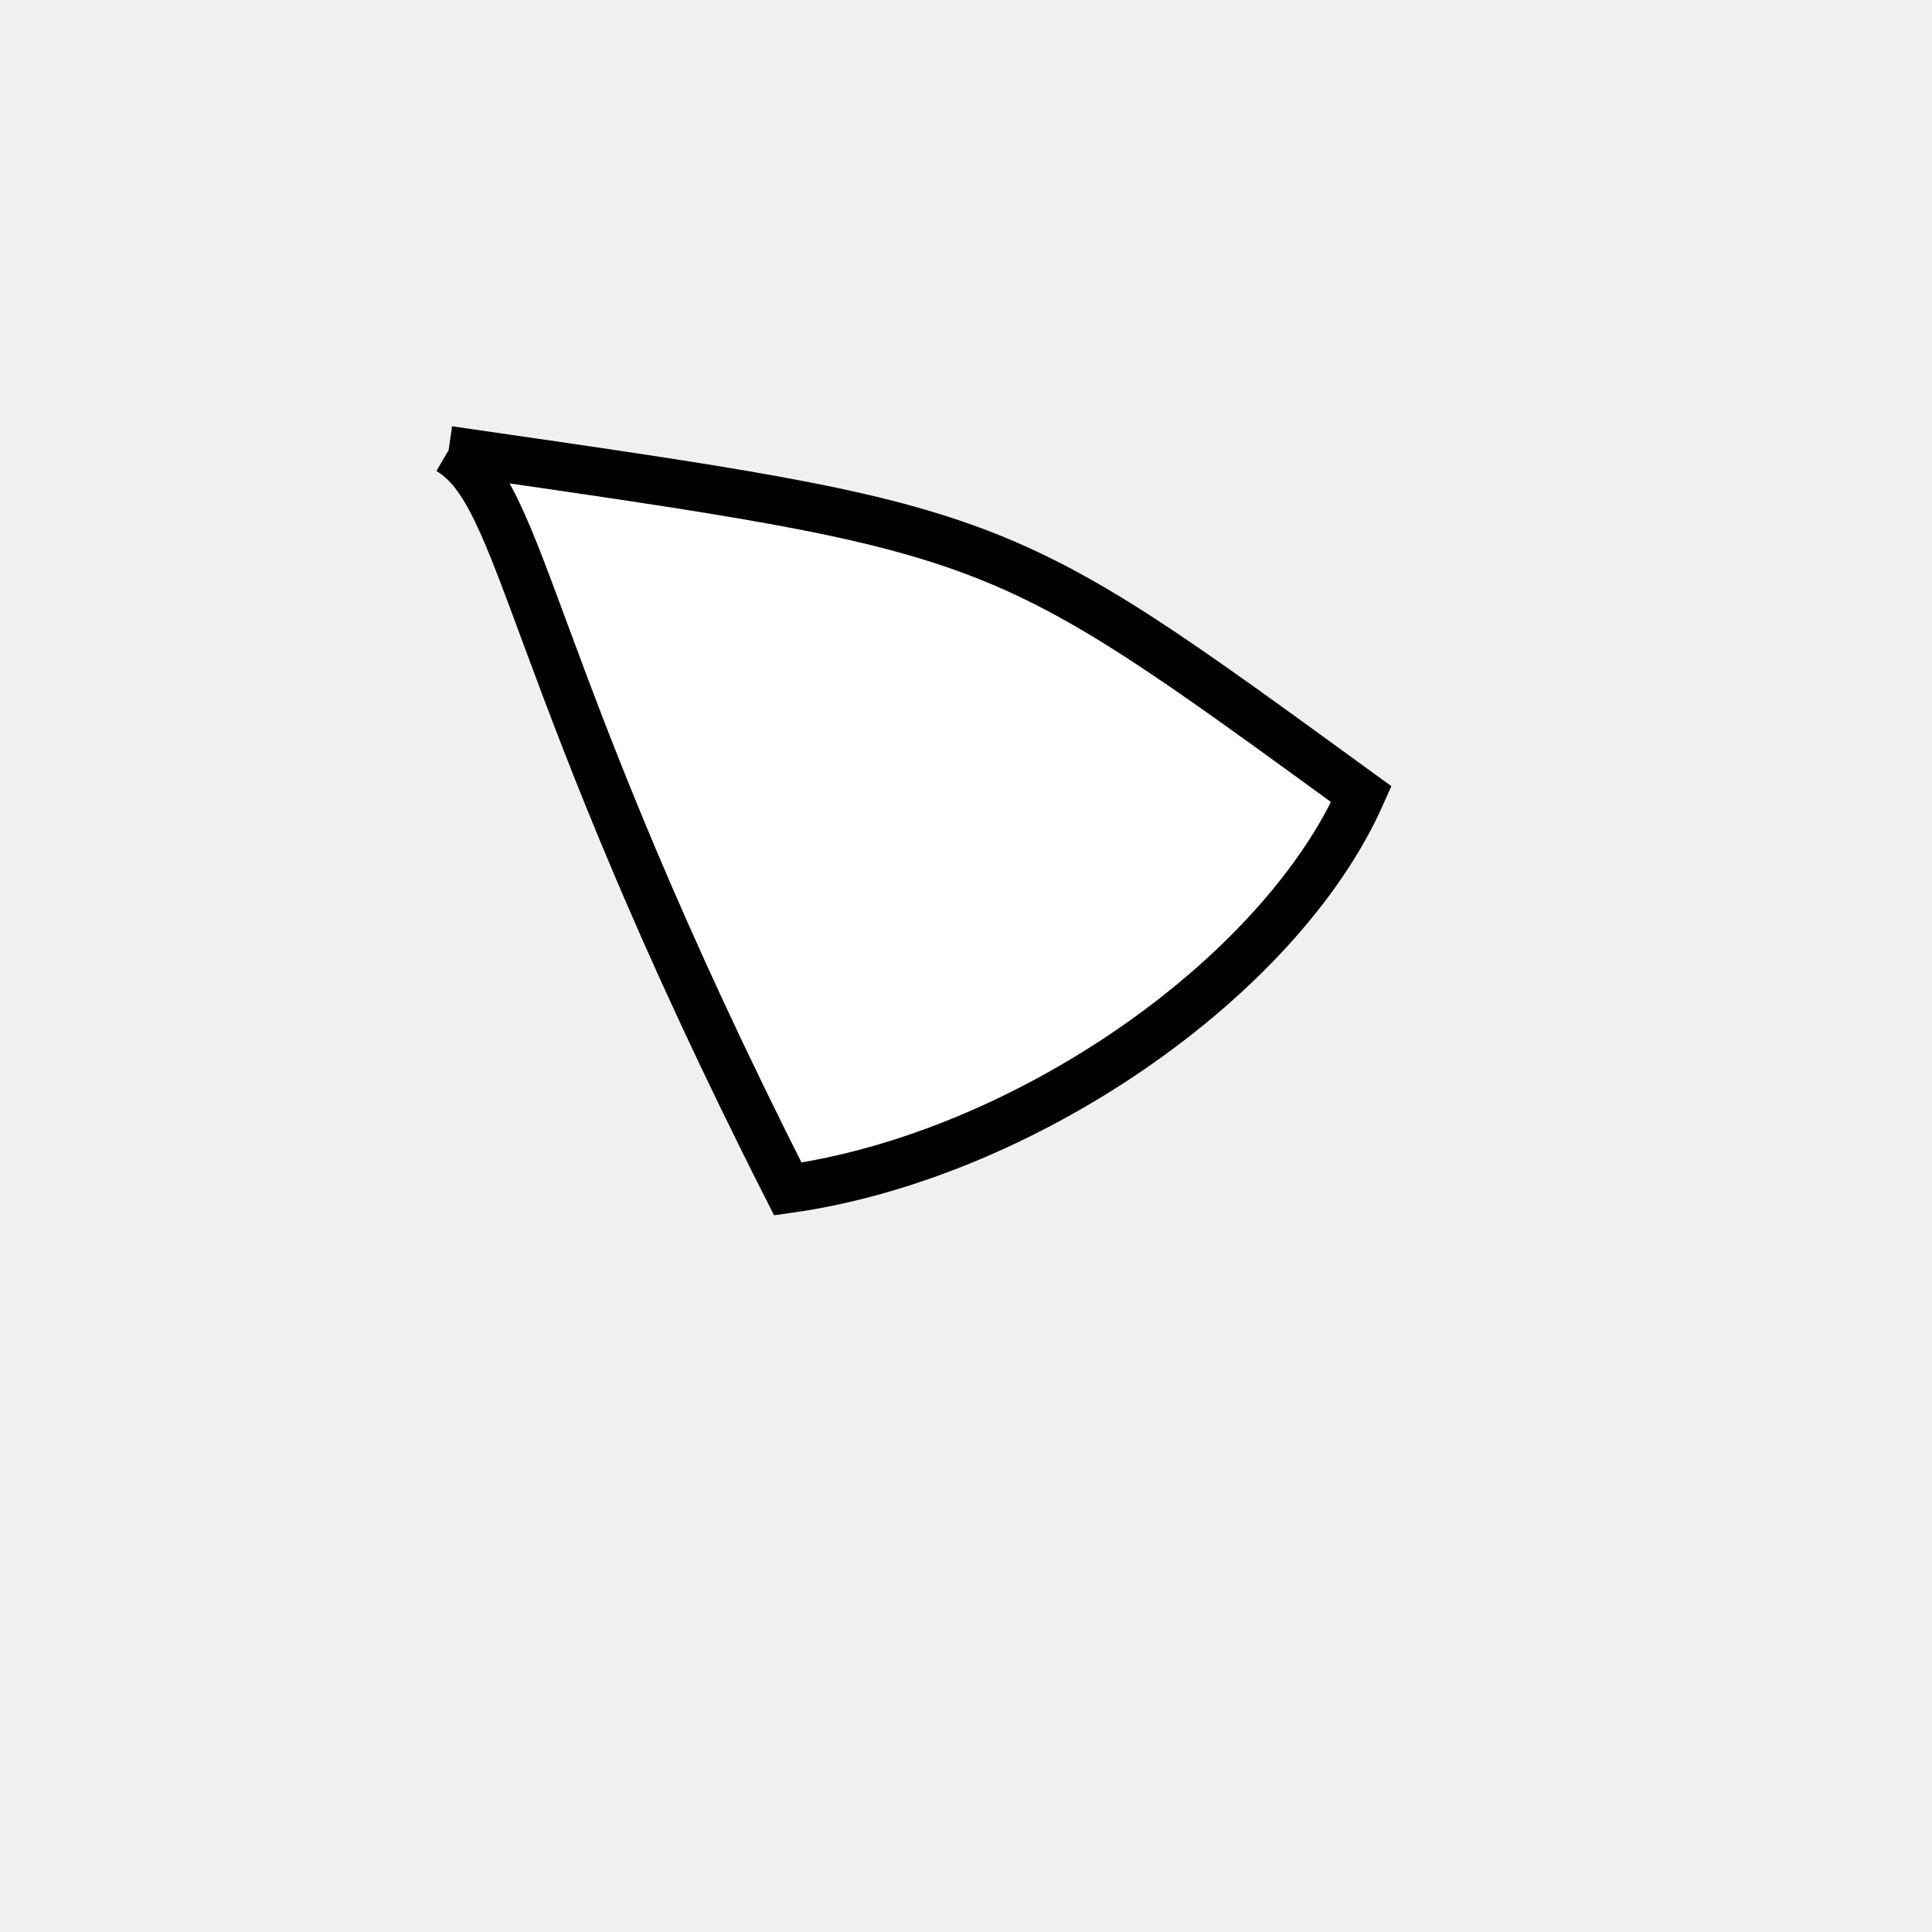
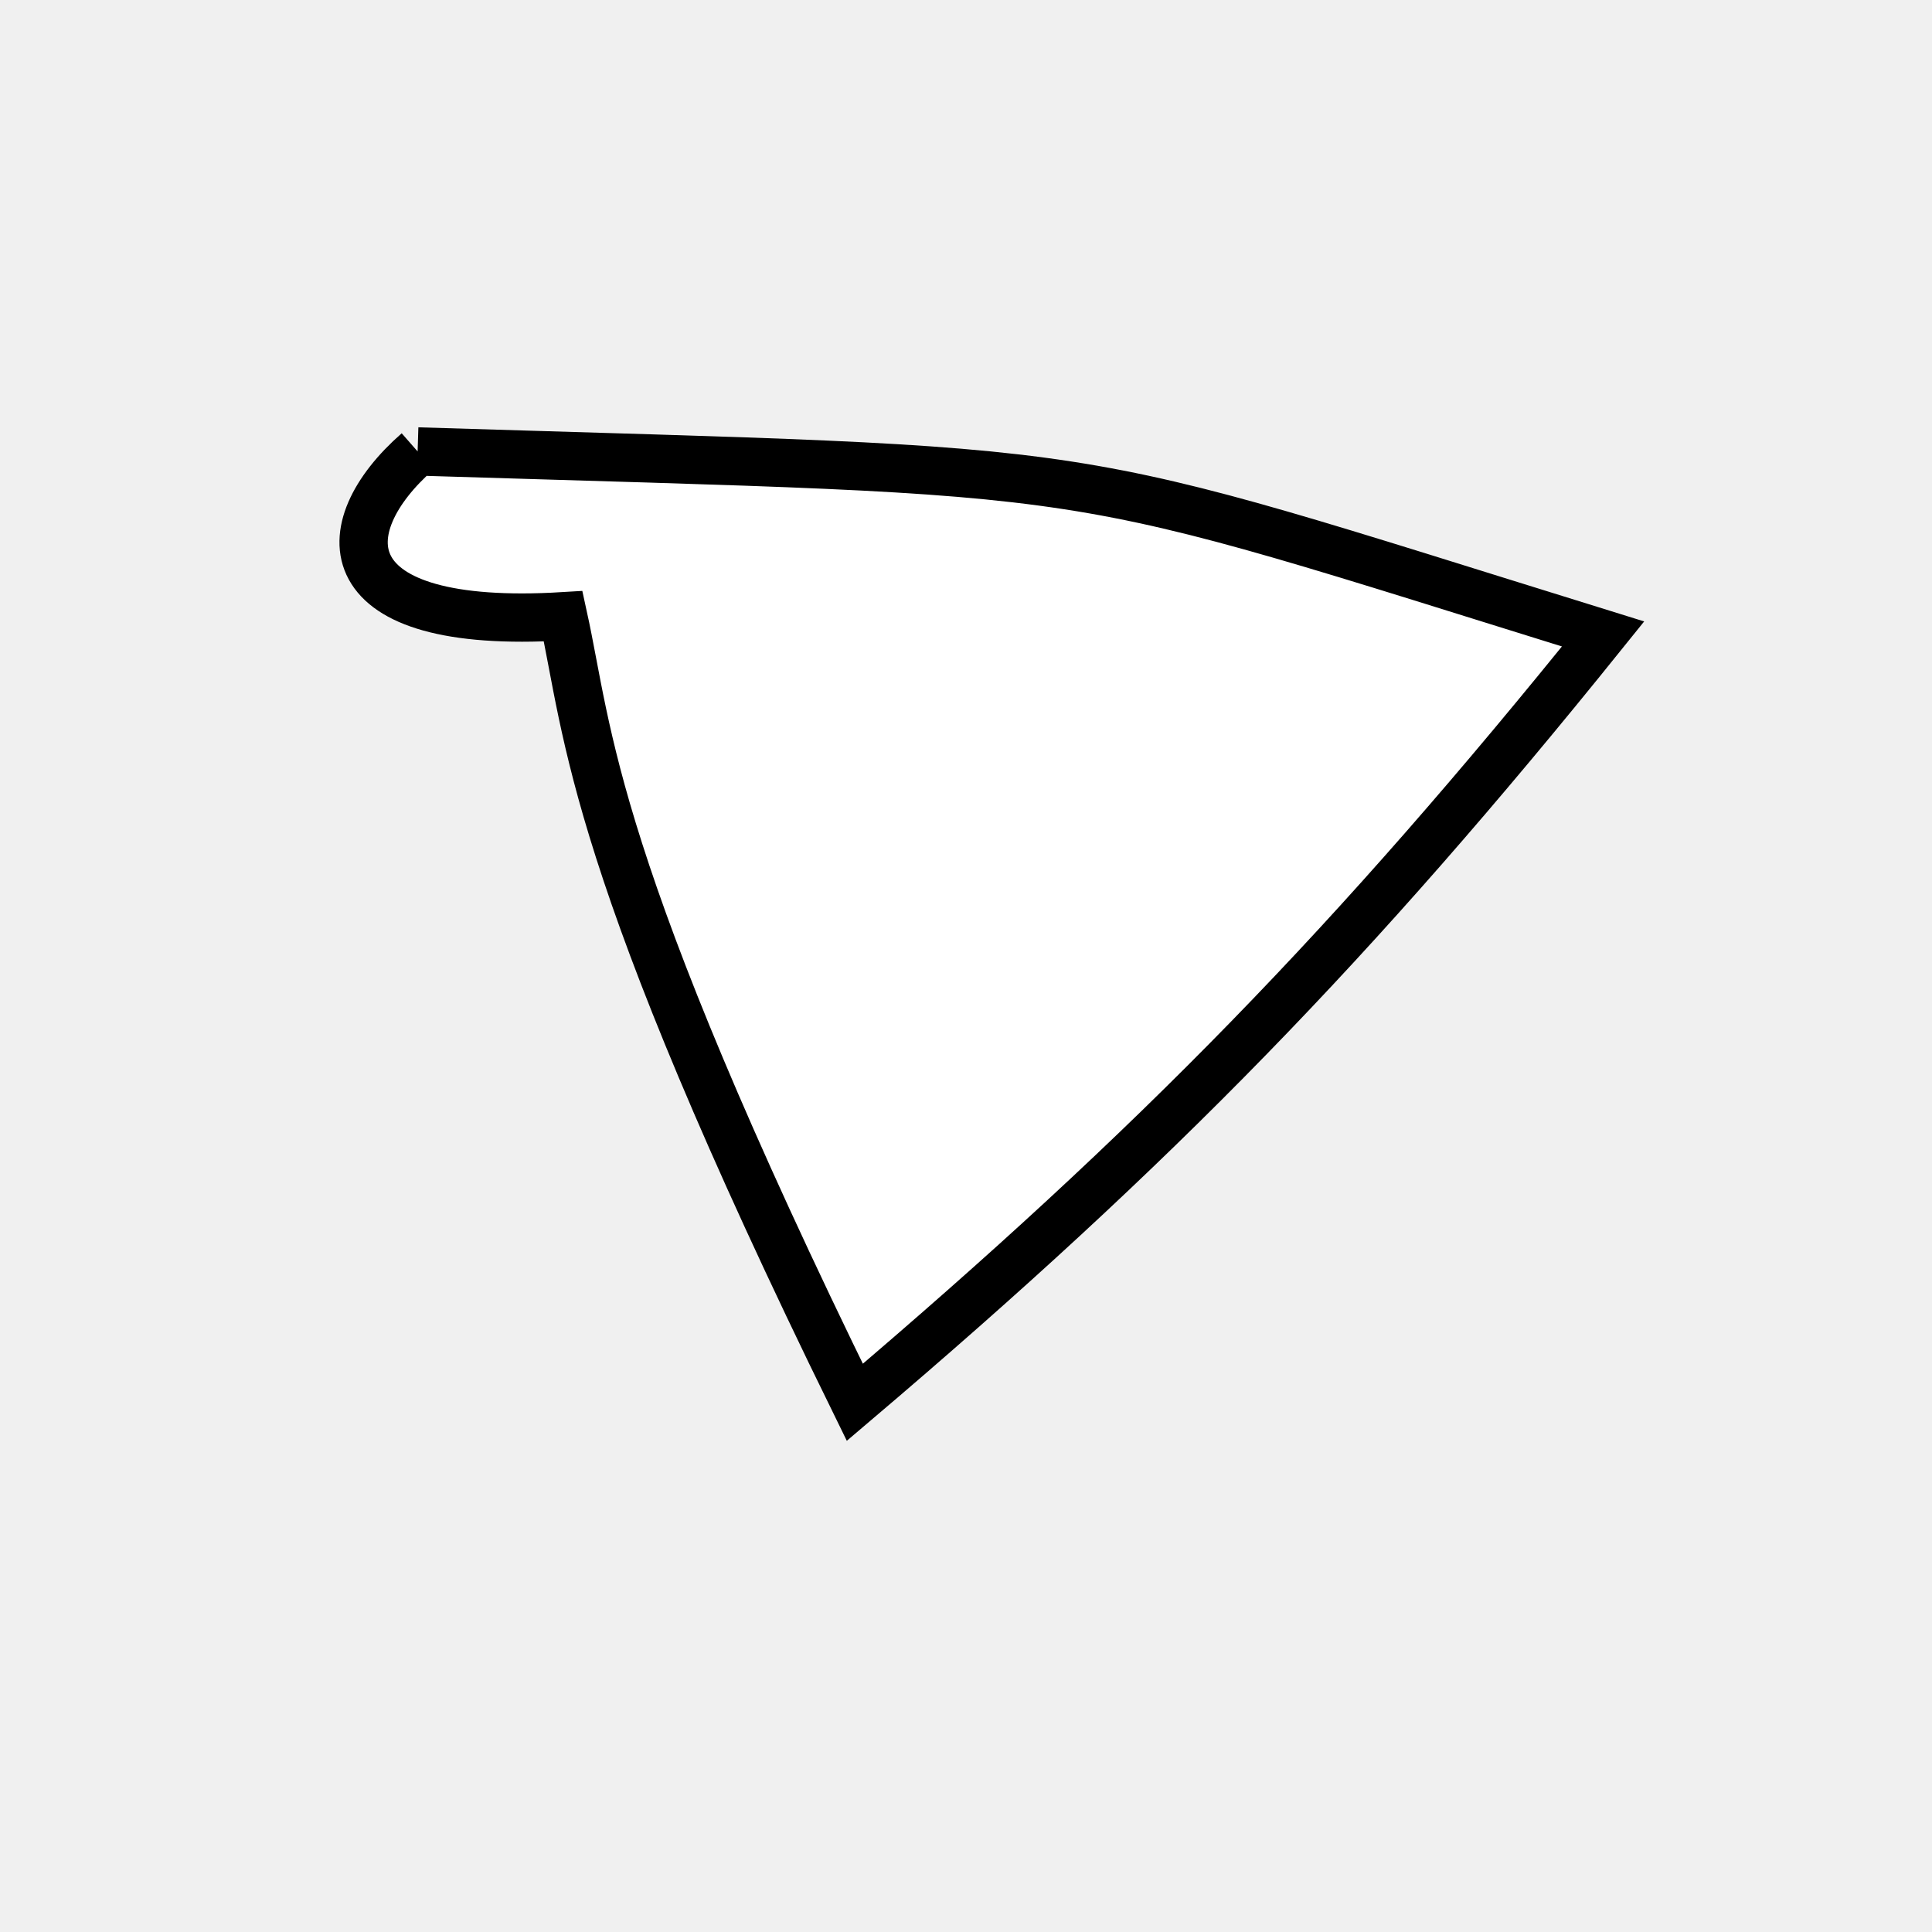
<svg xmlns="http://www.w3.org/2000/svg" width="200px" height="200px" viewBox="0 0 200 200" version="1.1">
-   <path d="M 46.441 46.602C 104.095 54.951 102.713 54.43 140.928 82.218 C 132.435 101.37 105.81 119.694 81.554 123.082 C 54.371 69.479 54.371 51.24 46.441 46.602" fill="white" stroke-dasharray="[0,0]" stroke="black" stroke-width="5" />
+   <path d="M 43.232 46.734C 117.503 49.034 107.511 47.496 165.95 65.628 C 140.188 97.629 119.727 118.64 88.491 145.167 C 60.993 89.129 60.993 76.074 58.298 63.794C 34.15 65.254 34.15 54.69 43.232 46.734" fill="white" stroke-dasharray="[0,0]" stroke="black" stroke-width="5" />
</svg>
